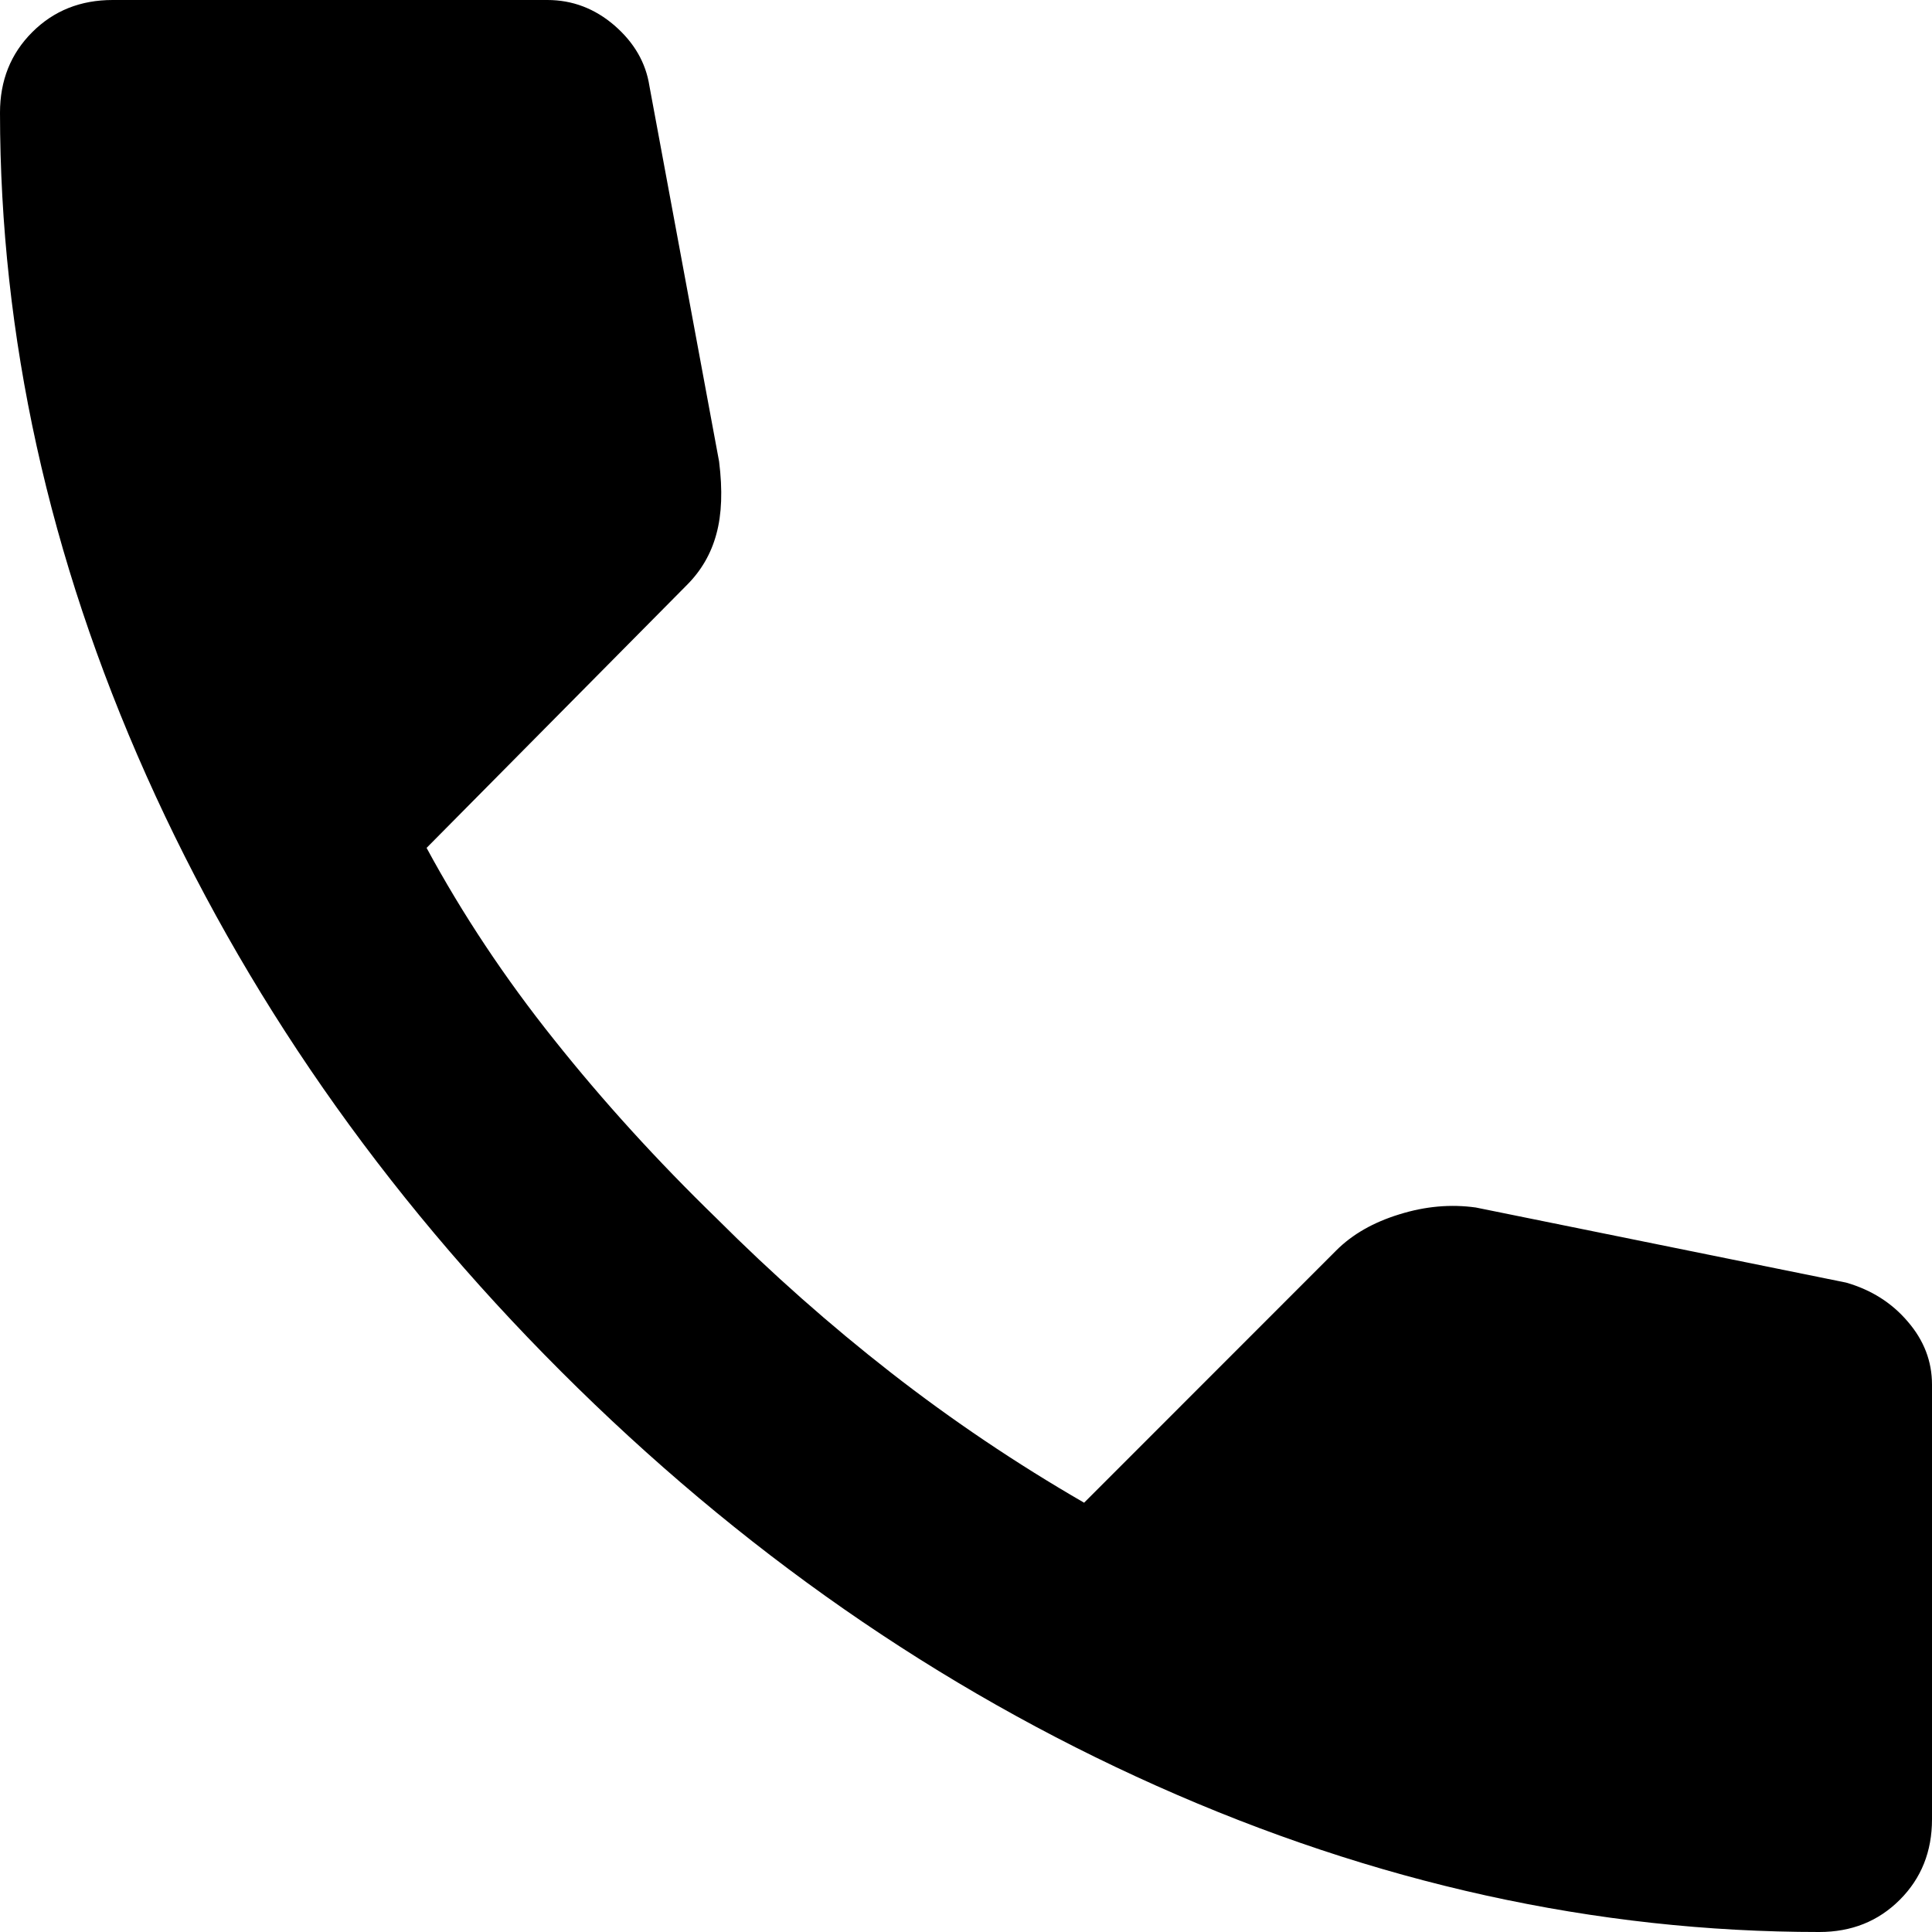
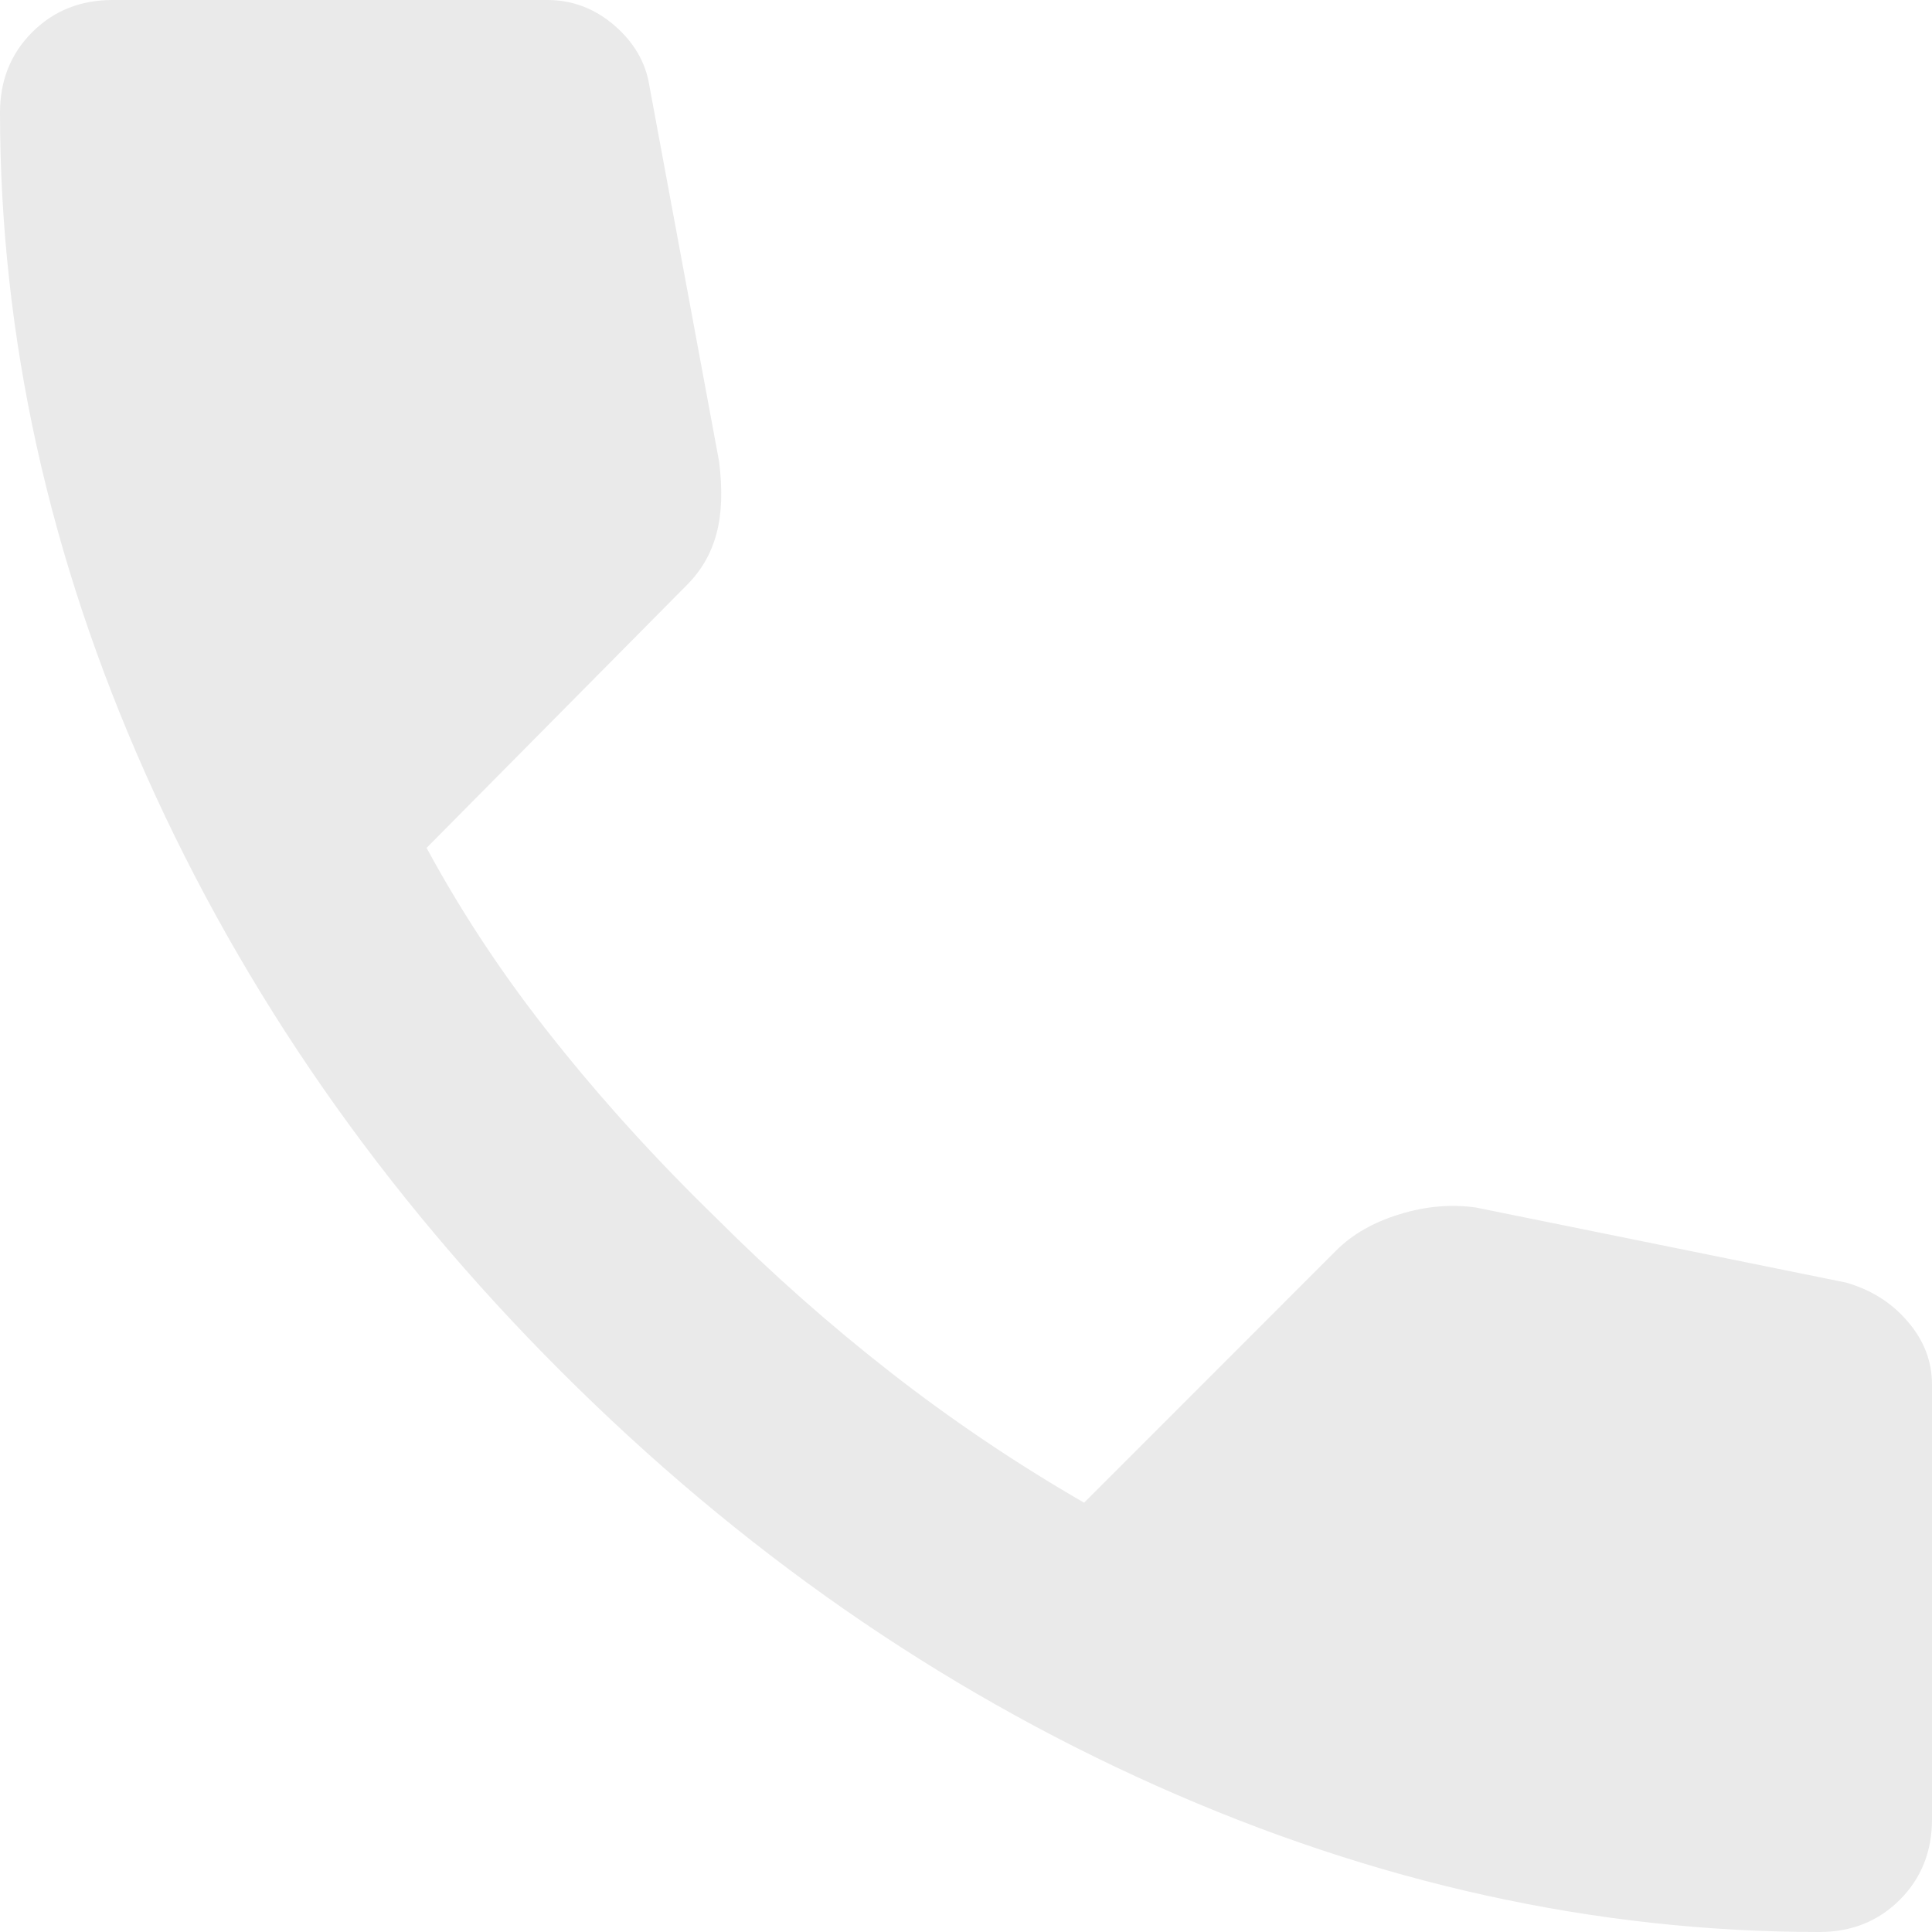
- <svg xmlns="http://www.w3.org/2000/svg" width="15" height="15" viewBox="0 0 15 15" fill="currentcolor">
-   <path d="M14.125 15C12.389 15 10.674 14.622 8.979 13.865C7.285 13.108 5.743 12.035 4.354 10.646C2.965 9.257 1.893 7.715 1.136 6.021C0.379 4.326 0.001 2.611 0 0.875C0 0.625 0.083 0.417 0.25 0.25C0.417 0.083 0.625 0 0.875 0H4.25C4.444 0 4.618 0.066 4.771 0.198C4.924 0.331 5.014 0.487 5.042 0.667L5.583 3.583C5.611 3.806 5.604 3.993 5.562 4.146C5.521 4.299 5.444 4.431 5.333 4.542L3.312 6.583C3.59 7.097 3.92 7.594 4.302 8.072C4.683 8.551 5.104 9.013 5.562 9.458C5.993 9.889 6.444 10.288 6.917 10.657C7.389 11.025 7.889 11.362 8.417 11.667L10.375 9.708C10.5 9.583 10.663 9.49 10.865 9.428C11.067 9.365 11.264 9.348 11.458 9.375L14.333 9.958C14.528 10.014 14.688 10.115 14.812 10.261C14.938 10.407 15 10.57 15 10.75V14.125C15 14.375 14.917 14.583 14.75 14.75C14.583 14.917 14.375 15 14.125 15Z" fill="currentColor" />
+ <svg xmlns="http://www.w3.org/2000/svg" width="15" height="15" viewBox="0 0 15 15" fill="none">
+   <path d="M14.125 15C12.389 15 10.674 14.622 8.979 13.865C7.285 13.108 5.743 12.035 4.354 10.646C2.965 9.257 1.893 7.715 1.136 6.021C0.379 4.326 0.001 2.611 0 0.875C0 0.625 0.083 0.417 0.25 0.25C0.417 0.083 0.625 0 0.875 0H4.25C4.444 0 4.618 0.066 4.771 0.198C4.924 0.331 5.014 0.487 5.042 0.667L5.583 3.583C5.611 3.806 5.604 3.993 5.562 4.146C5.521 4.299 5.444 4.431 5.333 4.542L3.312 6.583C3.59 7.097 3.92 7.594 4.302 8.072C4.683 8.551 5.104 9.013 5.562 9.458C5.993 9.889 6.444 10.288 6.917 10.657C7.389 11.025 7.889 11.362 8.417 11.667L10.375 9.708C10.5 9.583 10.663 9.49 10.865 9.428C11.067 9.365 11.264 9.348 11.458 9.375L14.333 9.958C14.528 10.014 14.688 10.115 14.812 10.261C14.938 10.407 15 10.57 15 10.75V14.125C15 14.375 14.917 14.583 14.75 14.75C14.583 14.917 14.375 15 14.125 15Z" fill="#EAEAEA" />
</svg>
